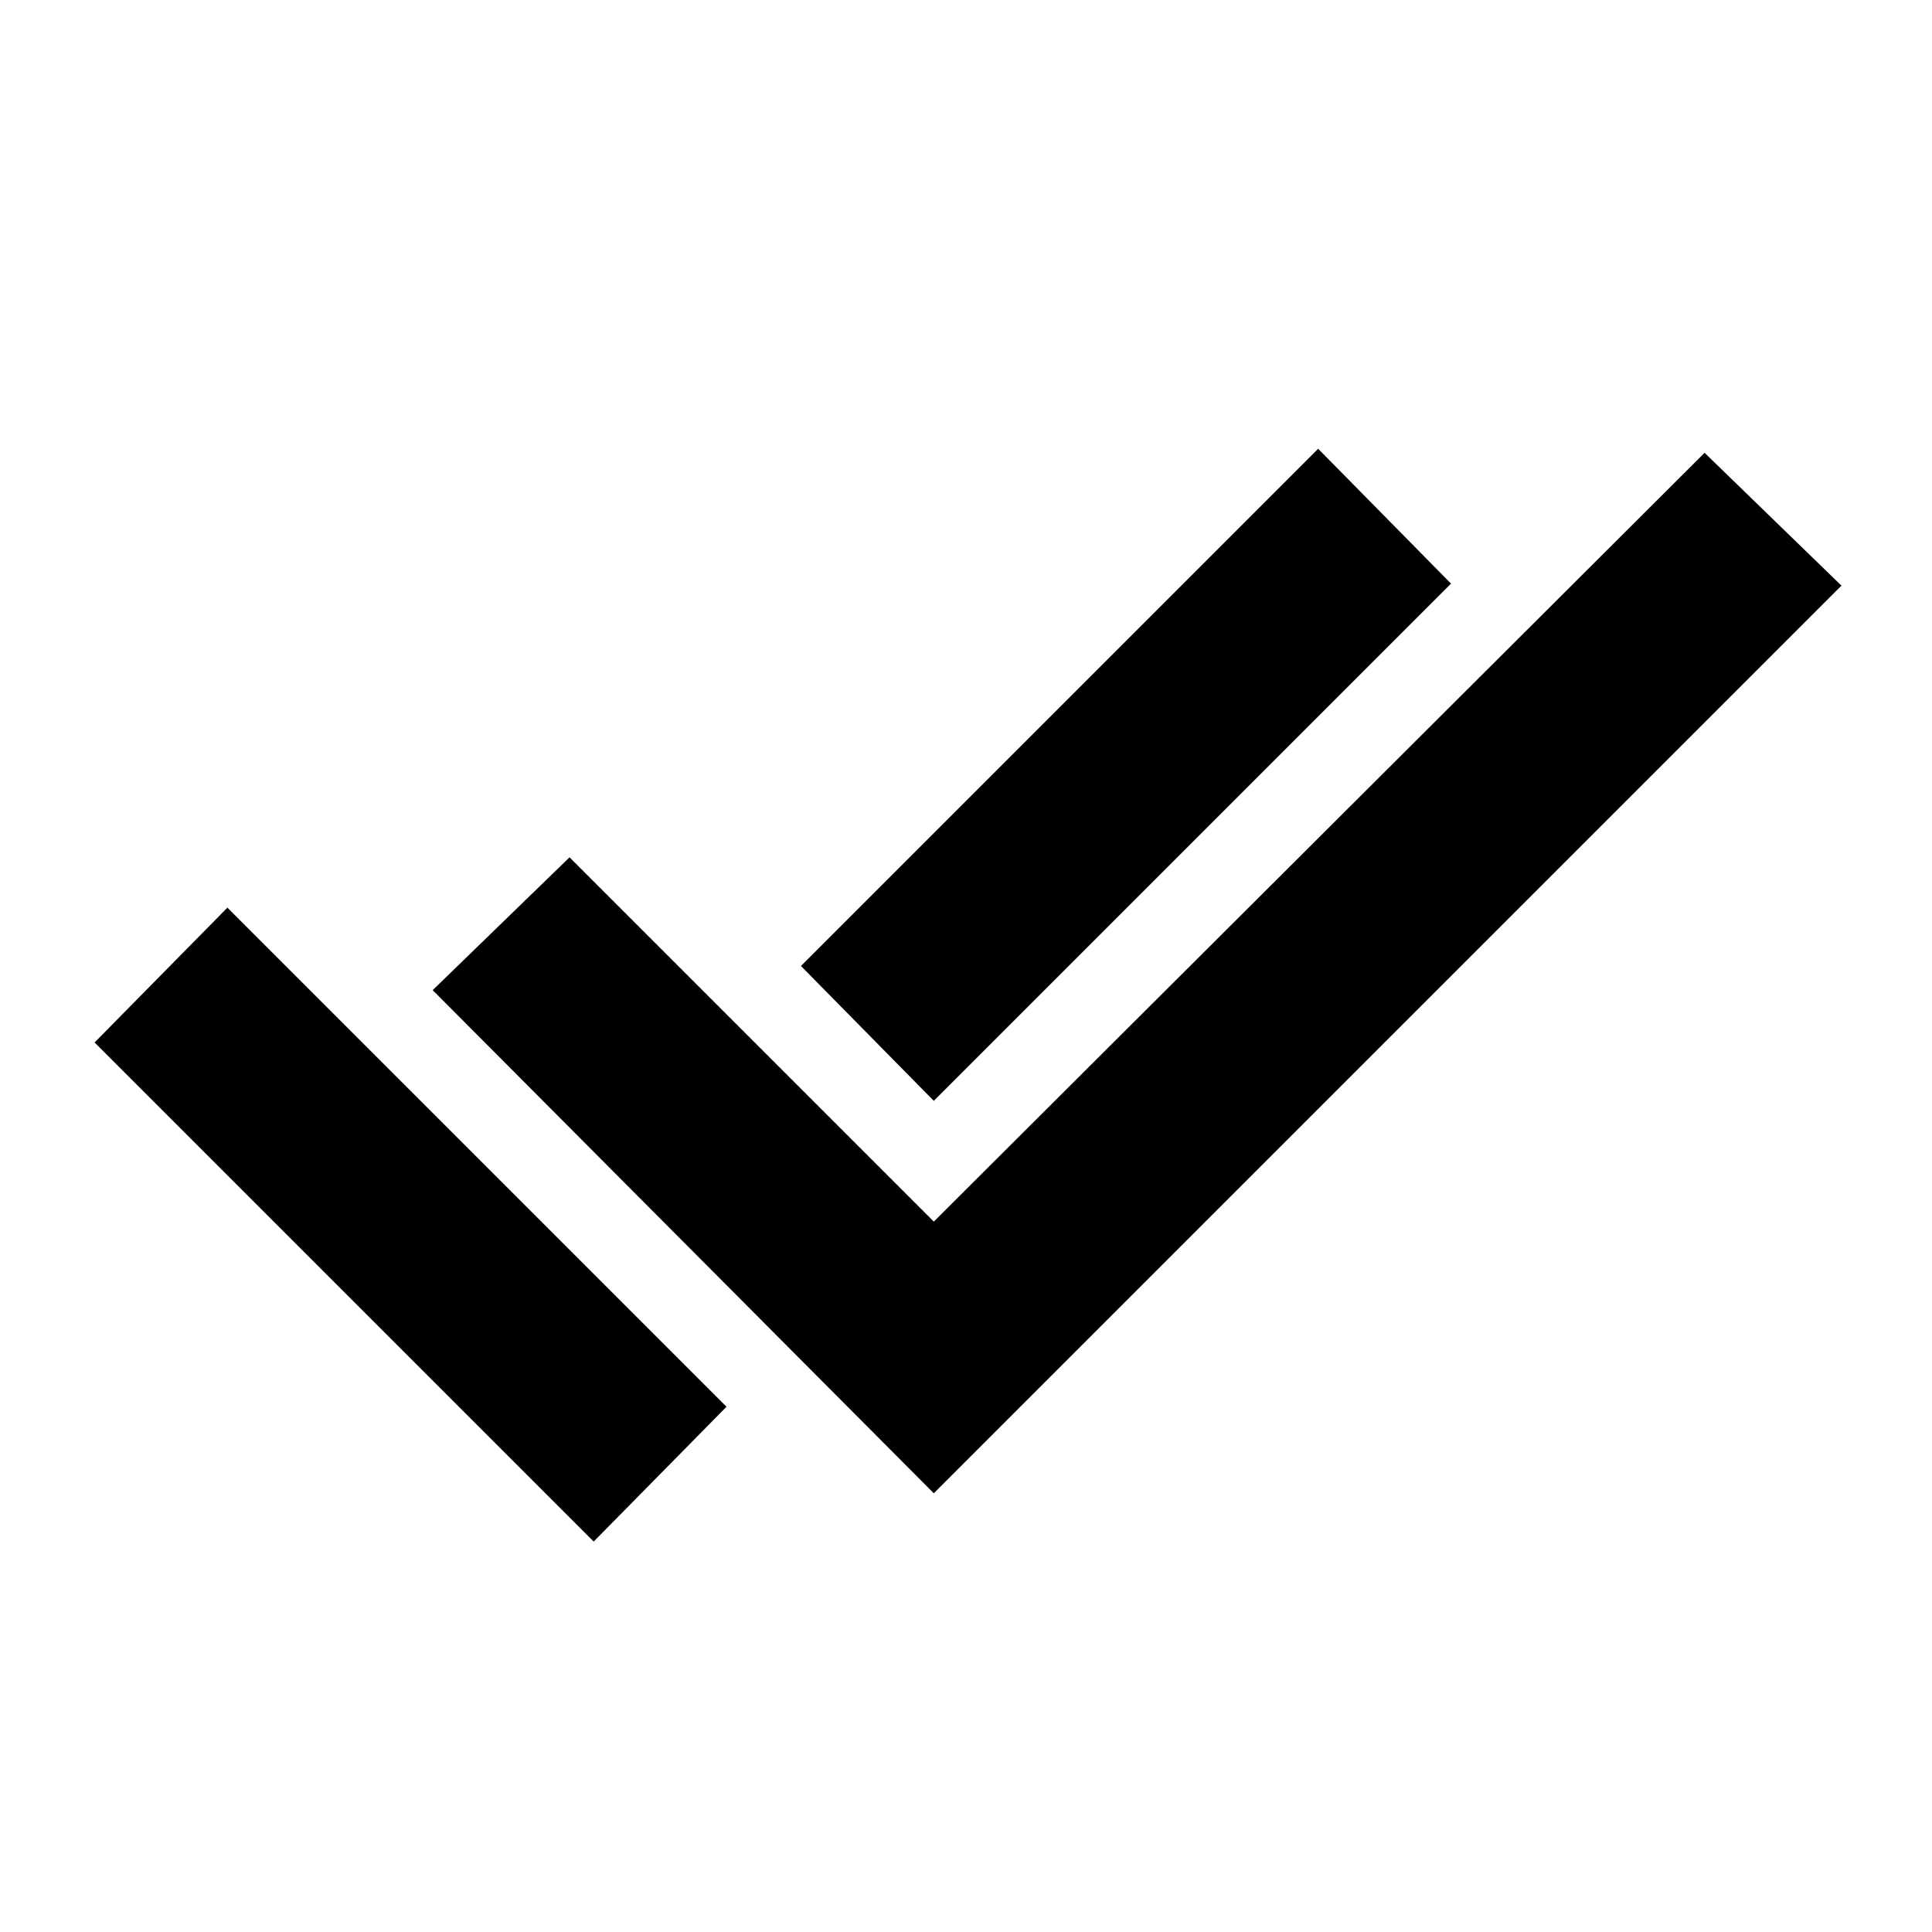
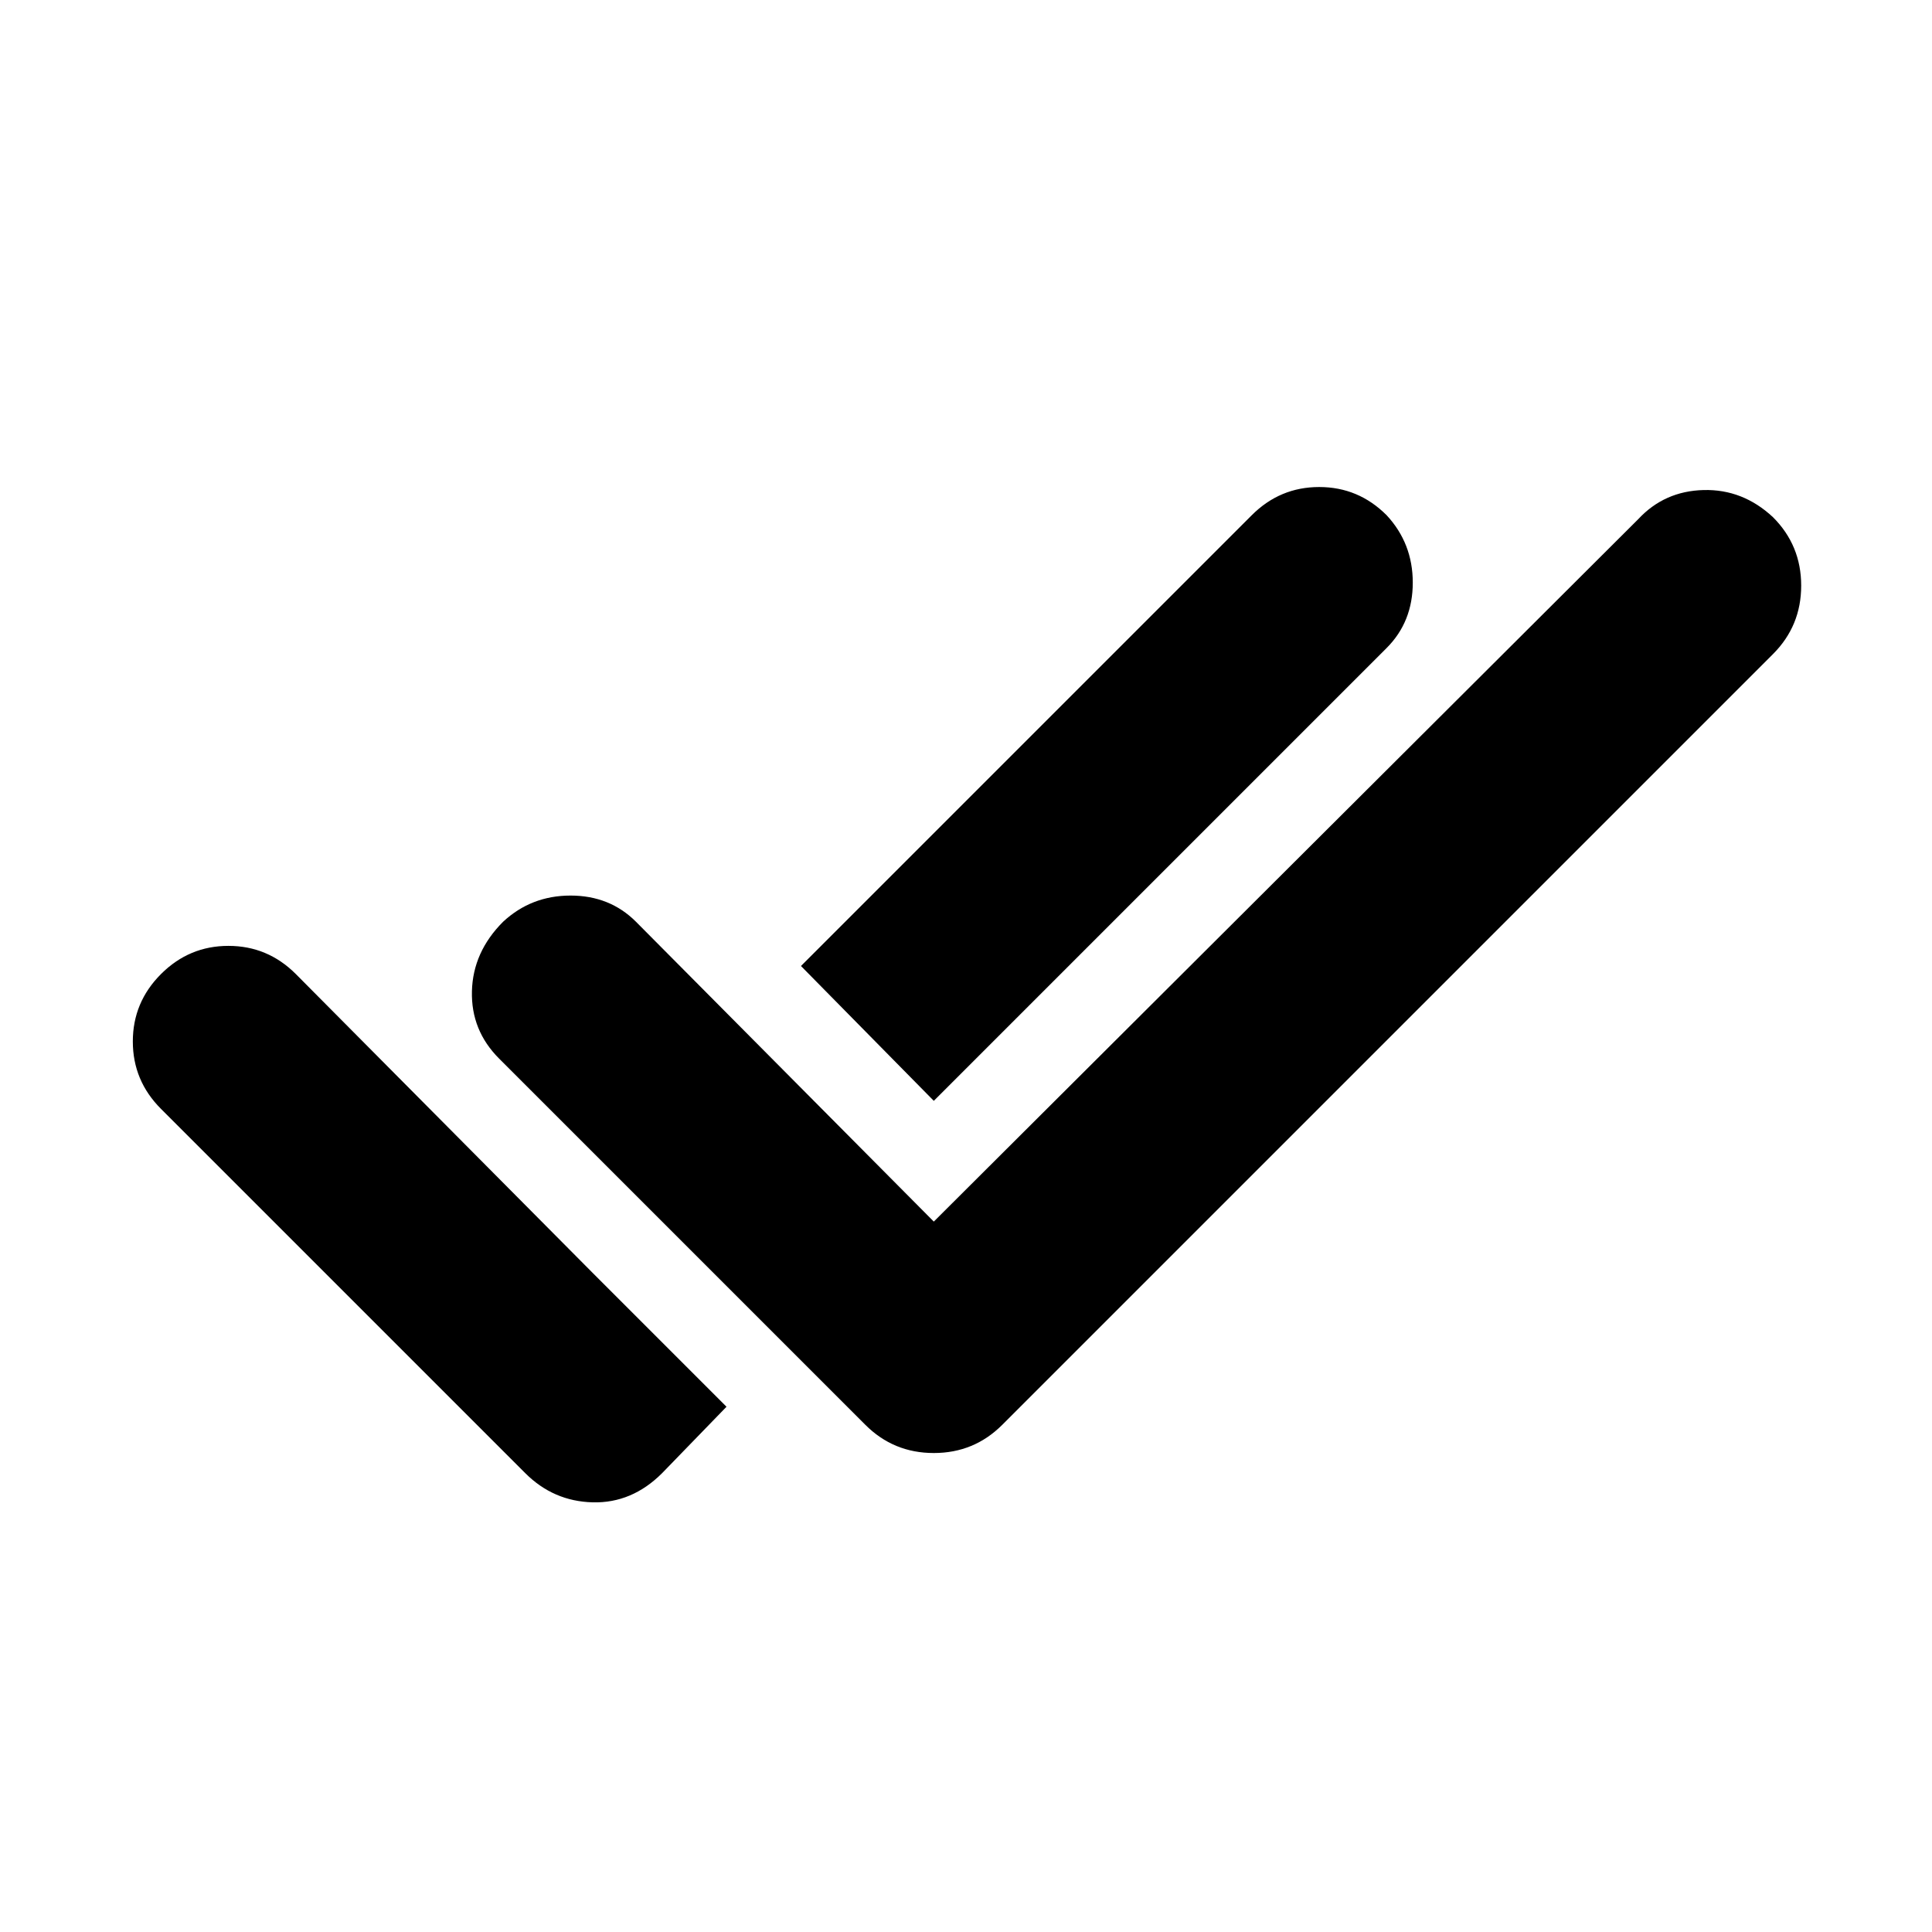
<svg xmlns="http://www.w3.org/2000/svg" height="48" viewBox="0 -960 960 960" width="48">
-   <path d="M295-194 47-442l66-67 181 181 67 67-66 67Zm169-24L215-468l68-66 181 181 383-382 68 66-451 451Zm0-195-66-67 257-257 66 67-257 257Z" />
+   <path d="M261-228 80-409q-14-14-14-33.5T80-476q14-14 33.5-14t33.5 14l147 148 67 67-32 33q-15 15-34.5 14.5T261-228Zm169-24L248-434q-14-14-13.5-33.5T250-502q14-13 33.5-13t32.5 13l148 149 350-349q13-14 32.5-14.5T881-703q14 14 14 34t-14 34L498-252q-14 14-34 14t-34-14Zm34-161-66-67 224-224q14-14 33.5-14t33.5 14q13 14 13 33.5T689-638L464-413Z" />
</svg>
